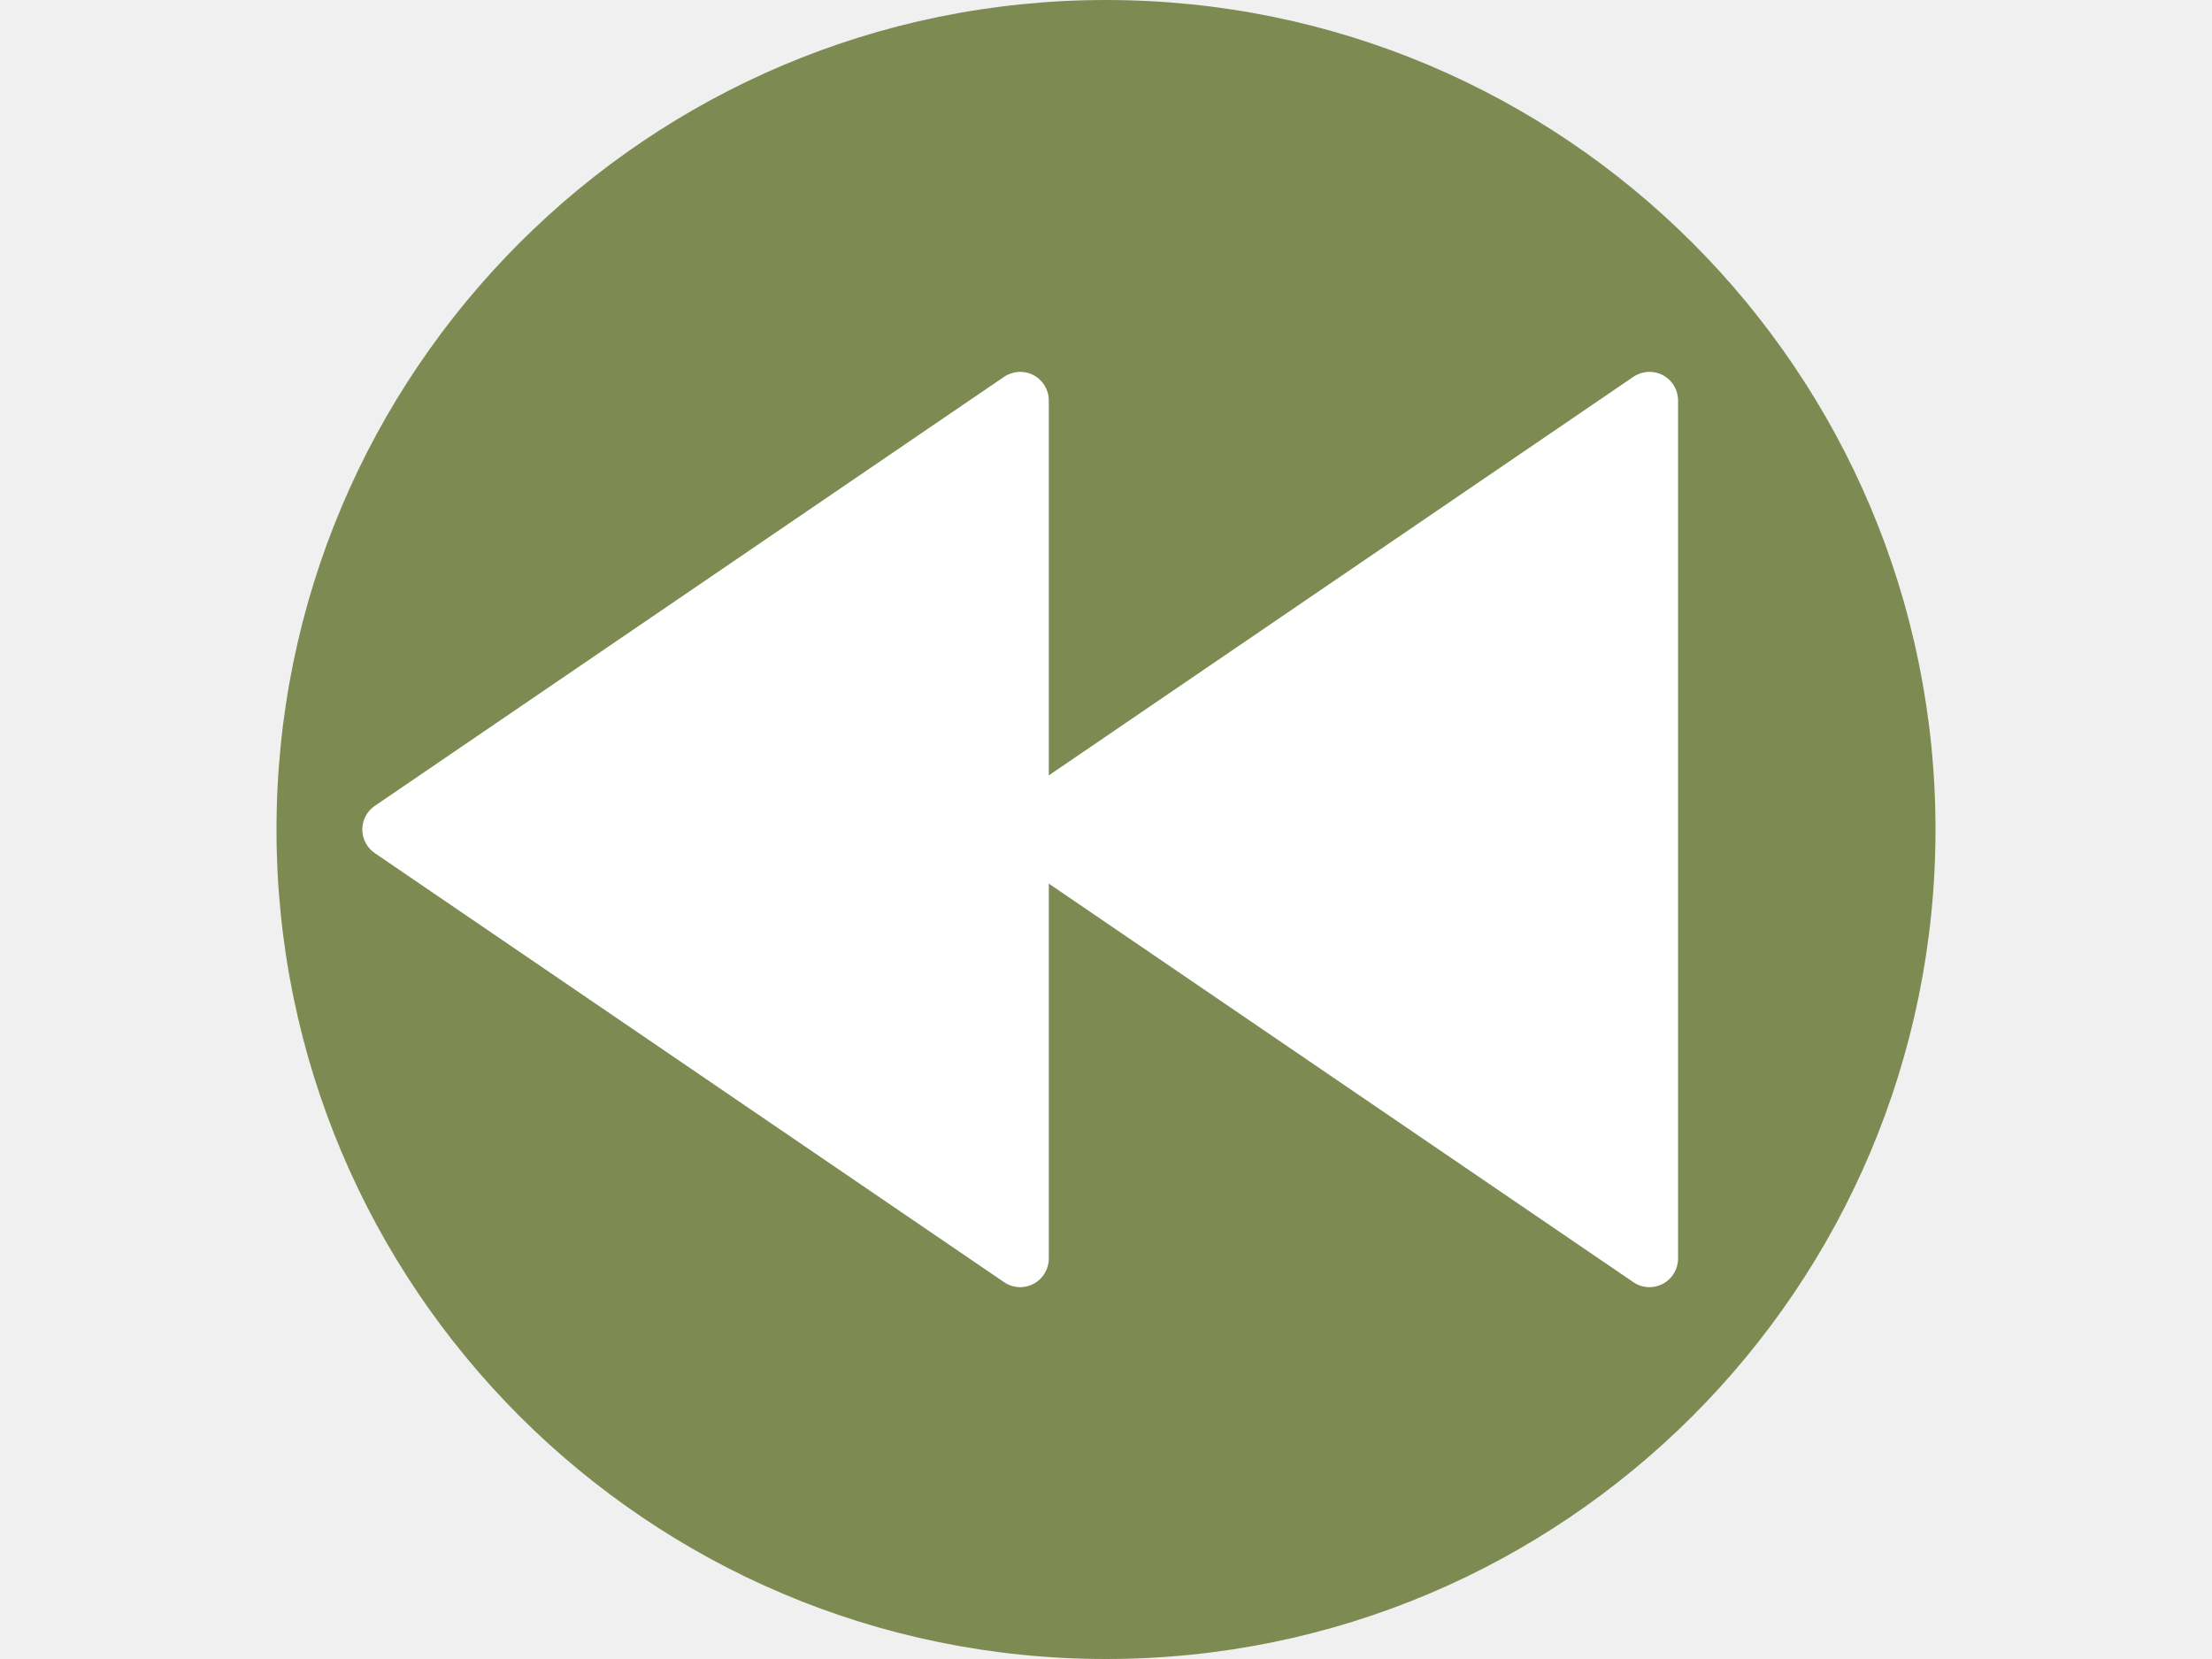
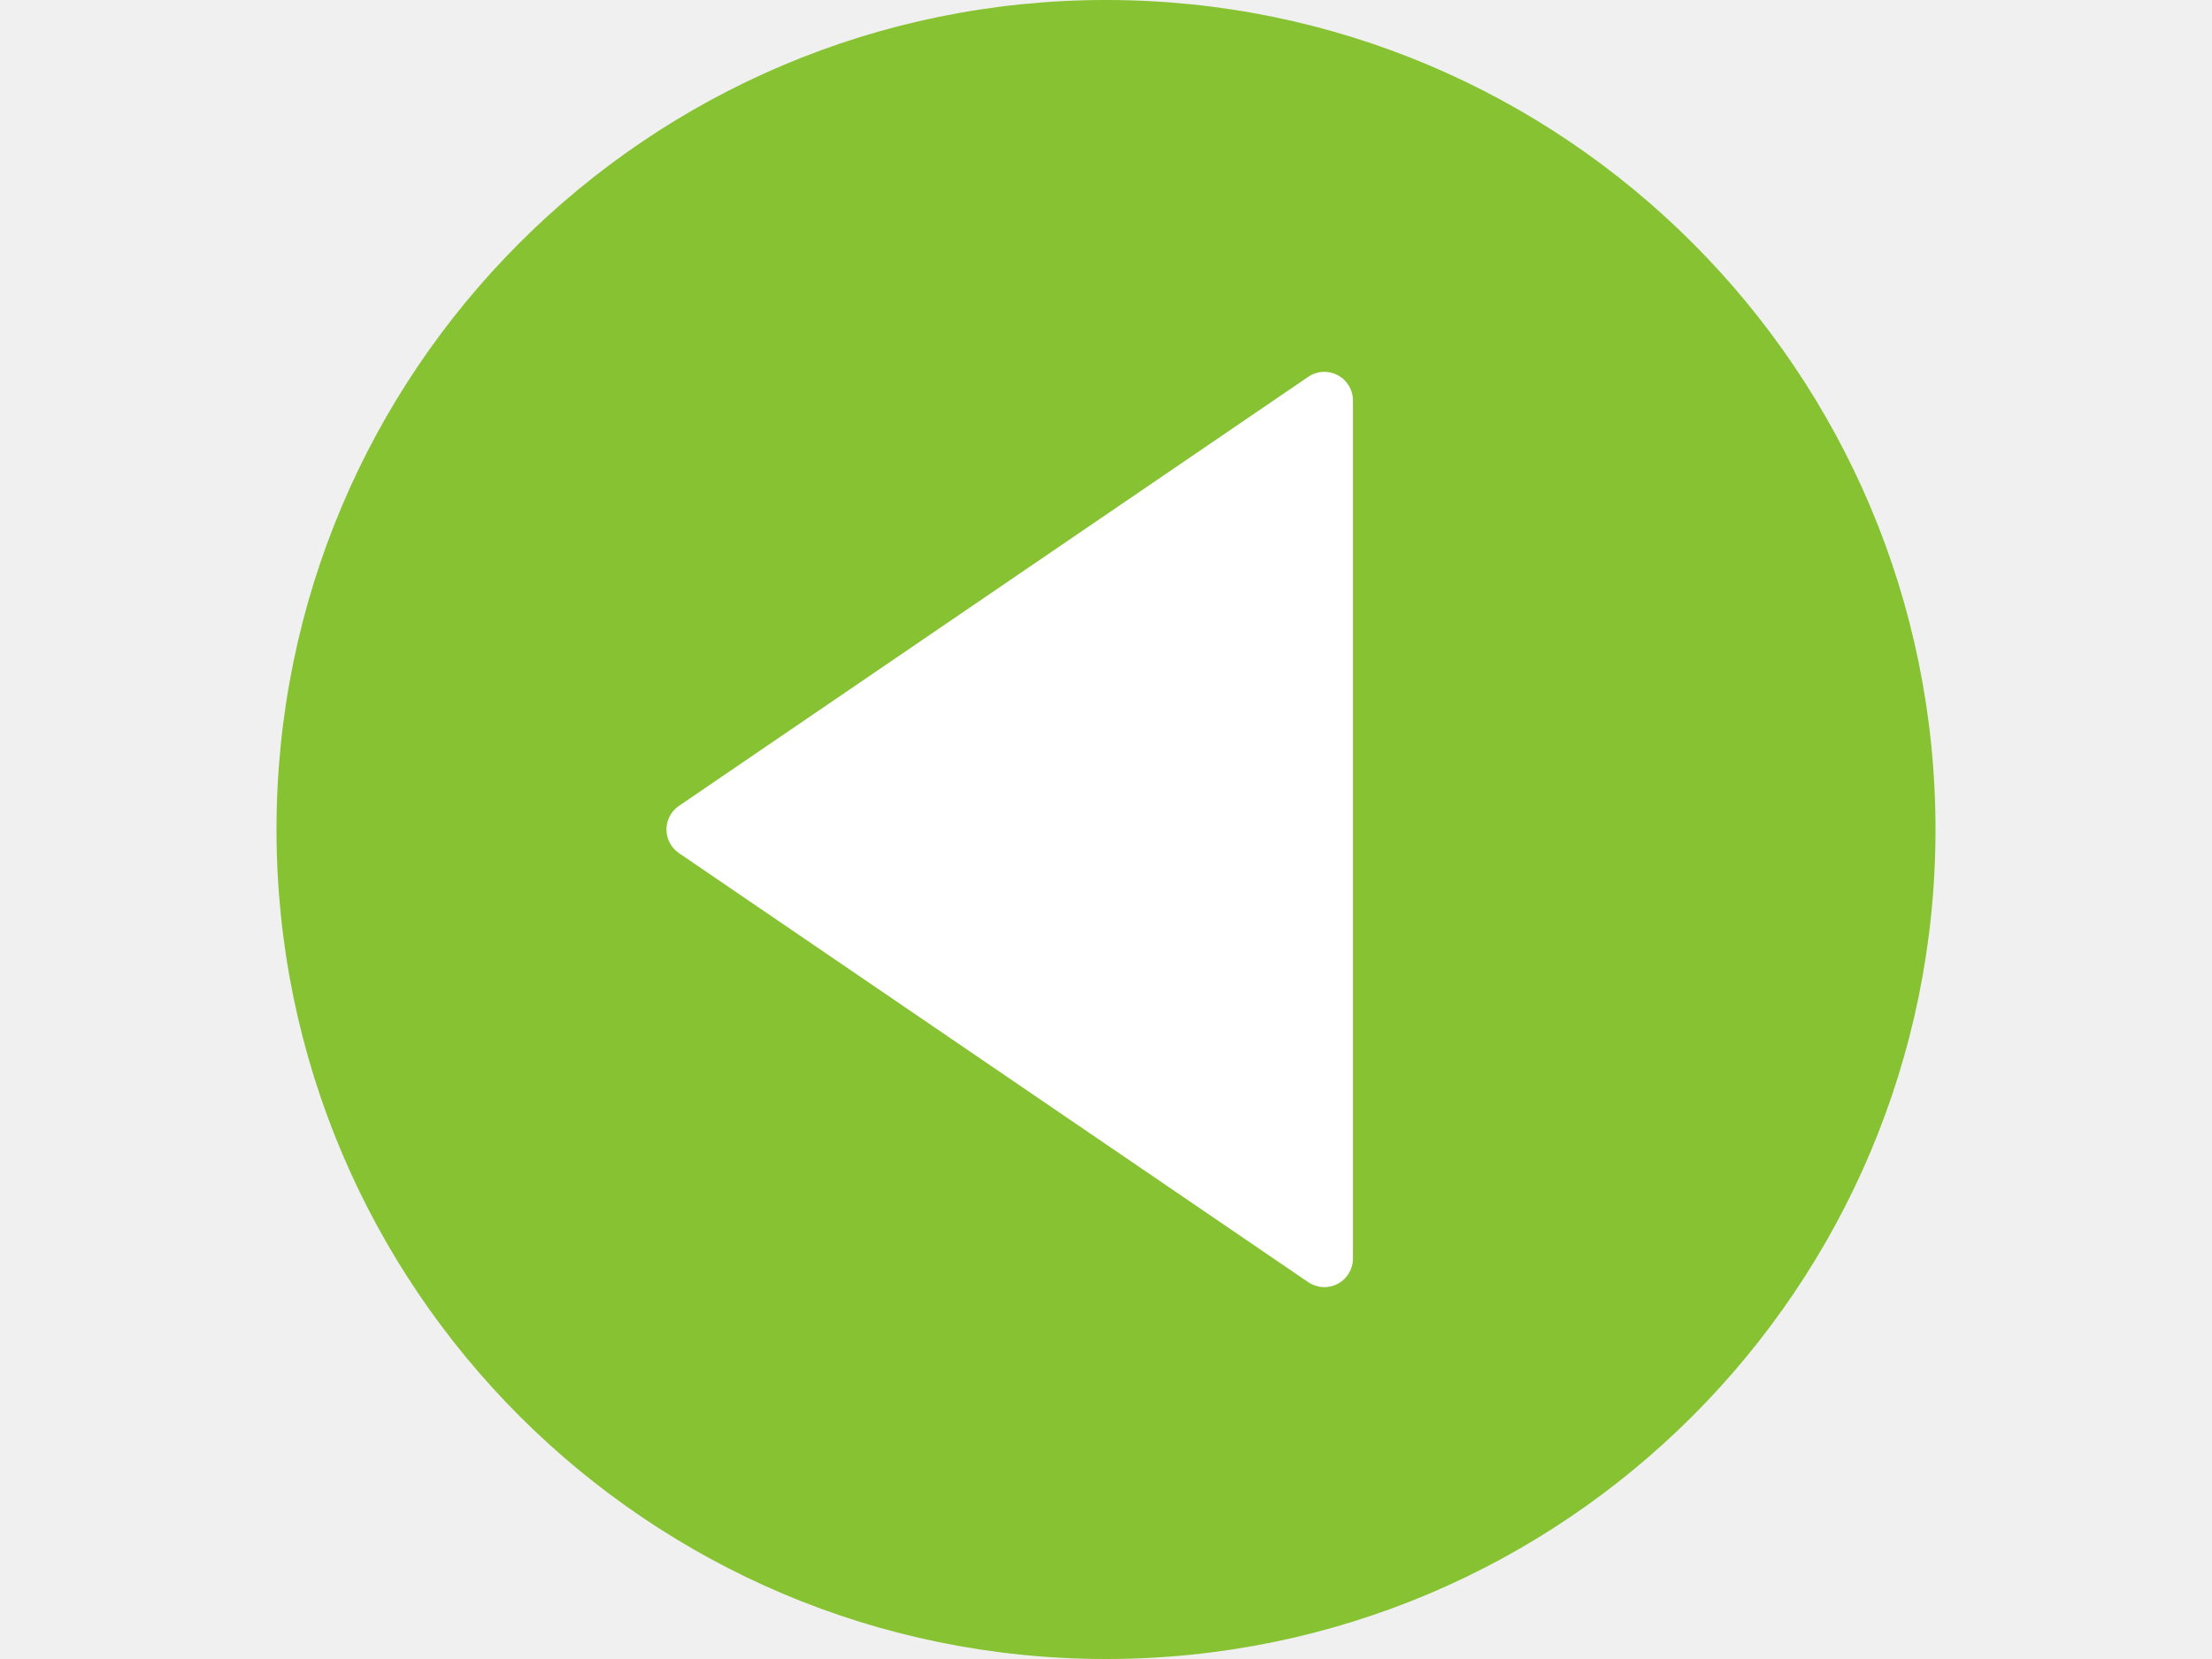
<svg xmlns="http://www.w3.org/2000/svg" version="1.1" id="Capa_1" x="0px" y="0px" width="800px" height="600px" viewBox="0 0 800 600" enable-background="new 0 0 800 600" xml:space="preserve">
-   <circle fill="#7D8B53" cx="400" cy="300" r="300" />
+   <circle fill="#86C232" cx="400" cy="300" r="300" />
  <g>
-     <polygon fill="#FFFFFF" points="141.379,300 368.965,455.173 368.965,302.824 368.965,144.828  " />
-     <path fill="#FFFFFF" d="M368.965,465.518c-2.038,0-4.086-0.61-5.824-1.801L135.555,308.545c-2.834-1.924-4.521-5.121-4.521-8.545   c0-3.424,1.686-6.621,4.521-8.545l227.586-155.172c3.186-2.152,7.283-2.39,10.655-0.6c3.393,1.79,5.514,5.307,5.514,9.145v310.345   c0,3.838-2.121,7.354-5.514,9.145C372.276,465.124,370.621,465.518,368.965,465.518z M159.741,300l198.879,135.59V164.41   L159.741,300z" />
-   </g>
-   <g>
-     <polygon fill="#FFFFFF" points="368.965,300 596.552,455.173 596.552,302.824 596.552,144.828  " />
-     <path fill="#FFFFFF" d="M596.552,465.518c-2.038,0-4.086-0.61-5.824-1.801L363.142,308.545c-2.835-1.924-4.521-5.121-4.521-8.545   c0-3.424,1.686-6.621,4.521-8.545l227.586-155.172c3.176-2.152,7.283-2.39,10.655-0.6c3.393,1.79,5.514,5.307,5.514,9.145v310.345   c0,3.838-2.121,7.354-5.514,9.145C599.862,465.124,598.207,465.518,596.552,465.518z M387.328,300l198.879,135.59V164.41   L387.328,300z" />
+     <polygon fill="#FFFFFF" points="251.379,300 478.966,144.827 478.966,297.176 478.966,455.172  " />
+     <path fill="#FFFFFF" d="M478.966,134.482c1.655,0,3.312,0.394,4.831,1.198c3.395,1.79,5.514,5.309,5.514,9.146v310.345   c0,3.838-2.119,7.355-5.514,9.145c-3.383,1.801-7.5,1.553-10.654-0.6L245.555,308.545c-2.834-1.924-4.521-5.121-4.521-8.545   s1.687-6.621,4.521-8.545l227.588-155.172C474.879,135.093,476.928,134.482,478.966,134.482z M468.621,435.59V164.4L269.741,300   L468.621,435.59z" />
  </g>
</svg>
